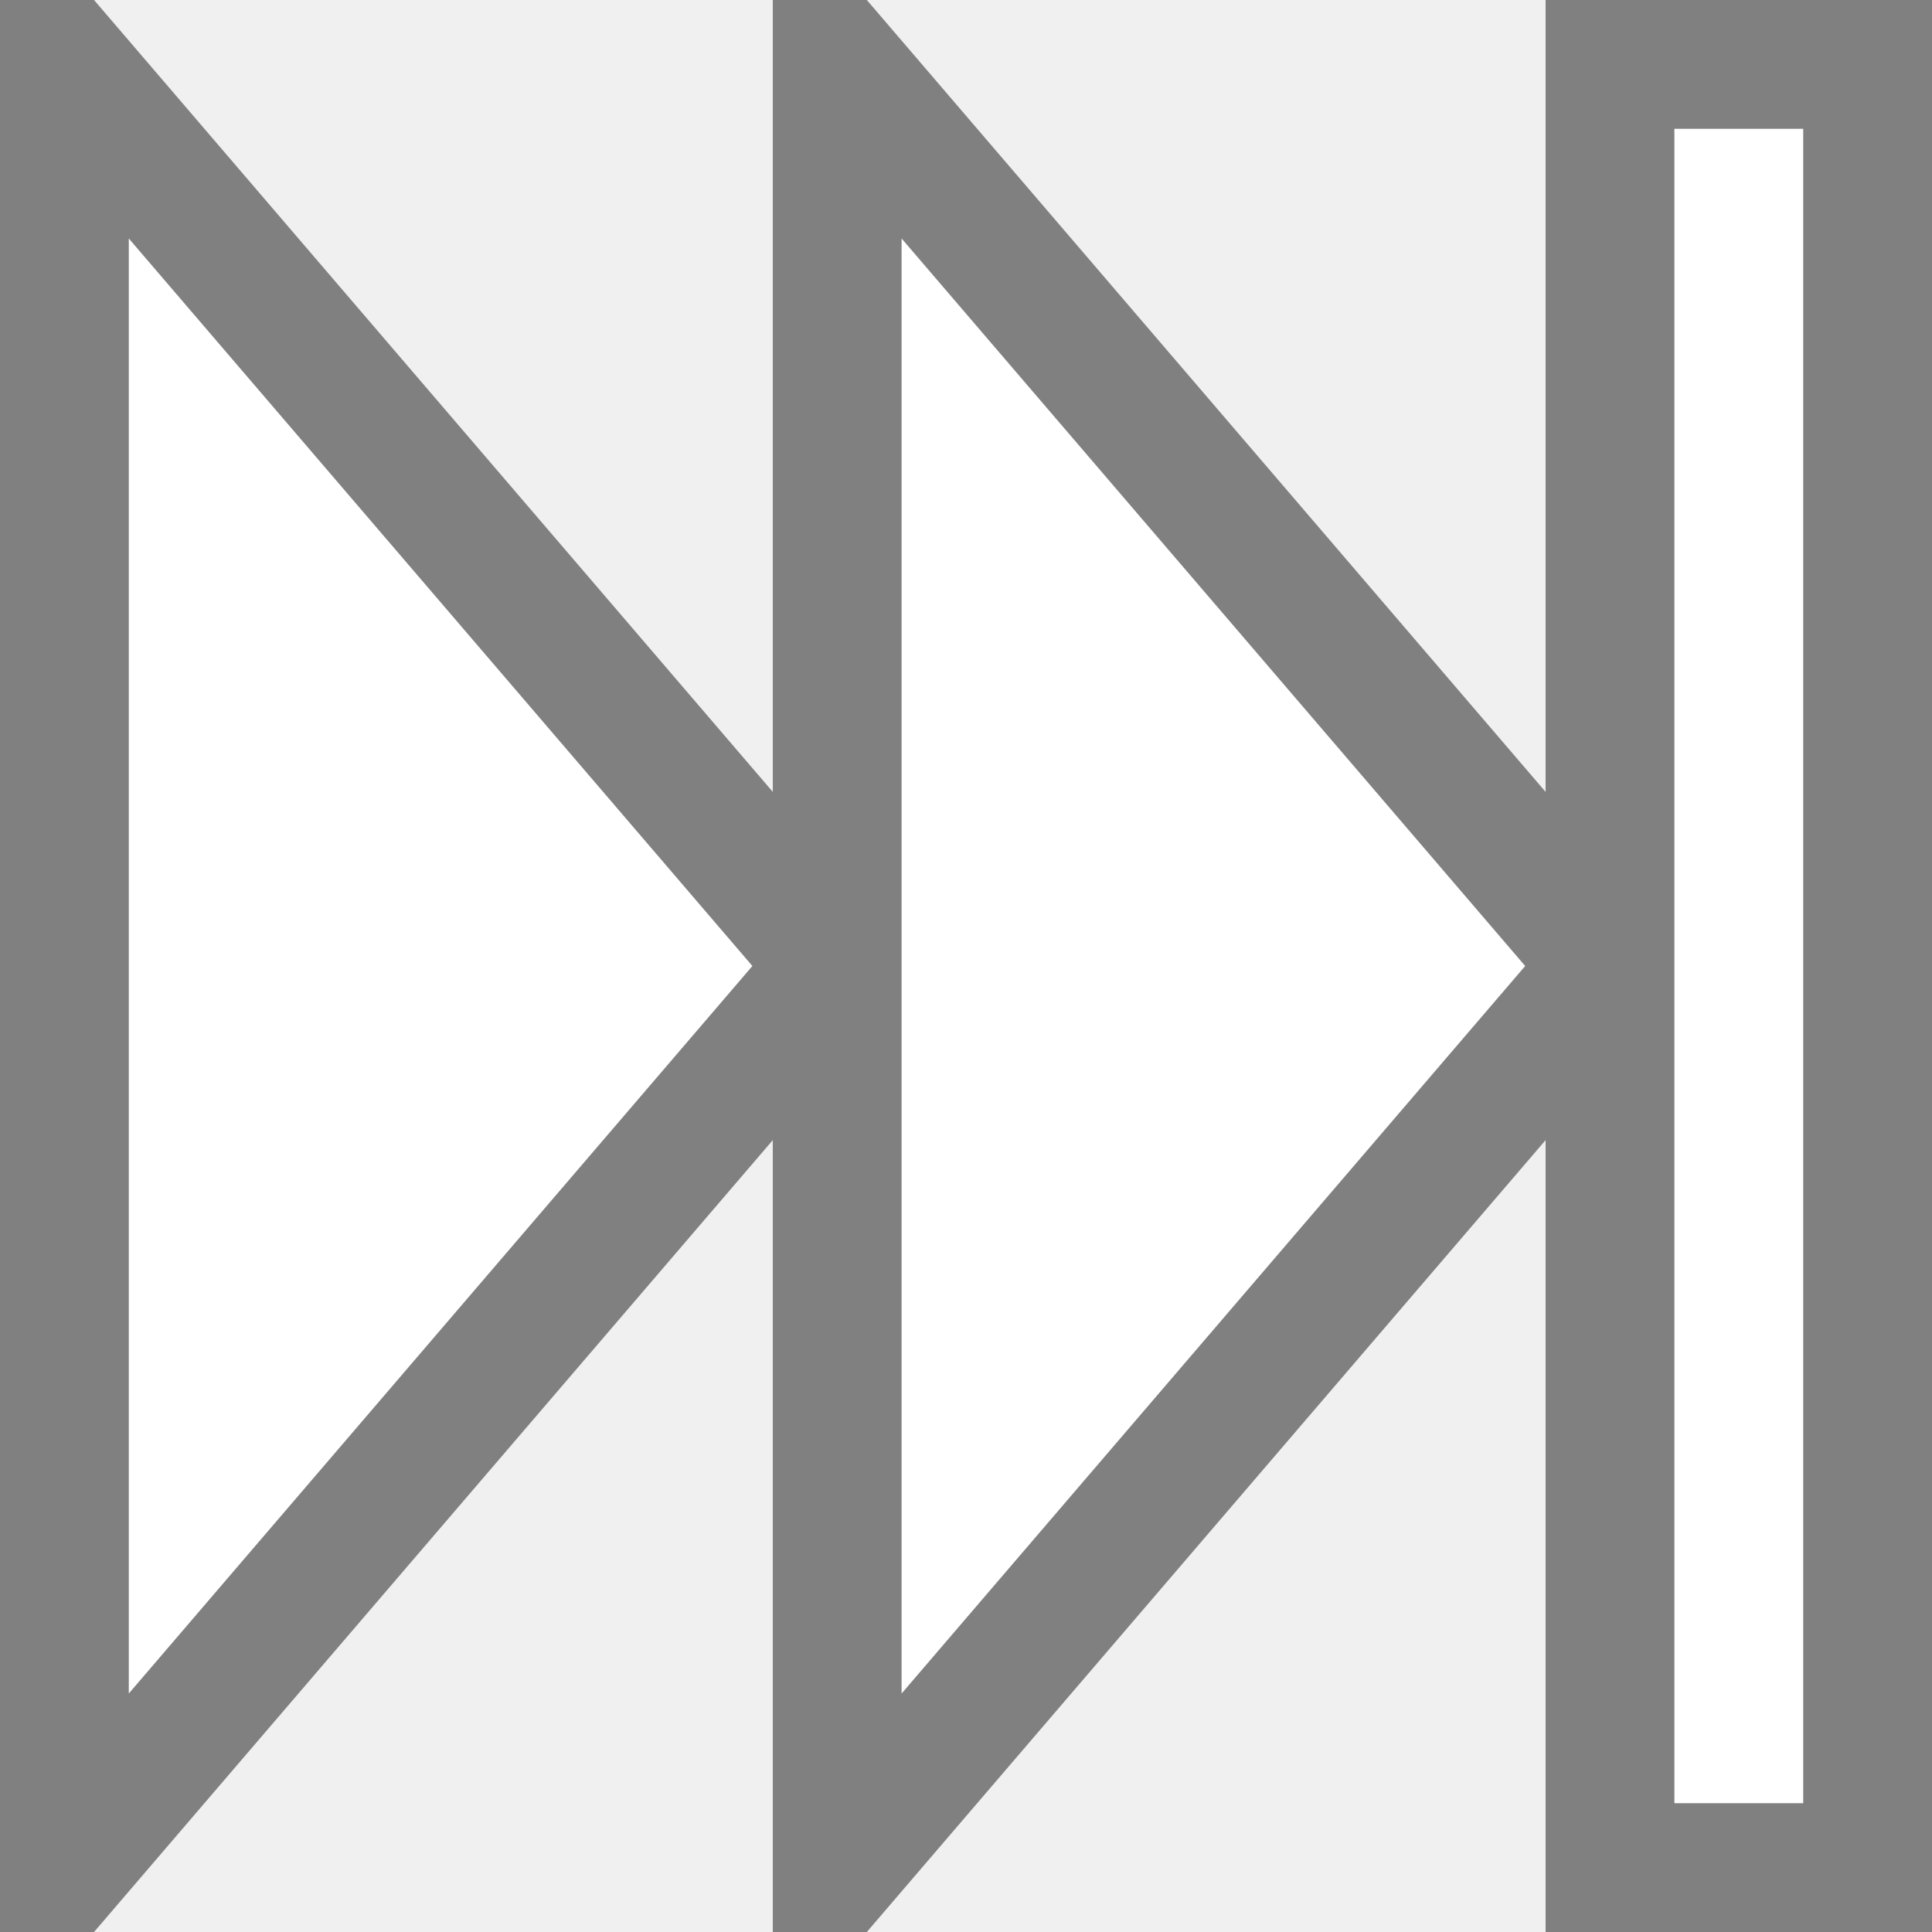
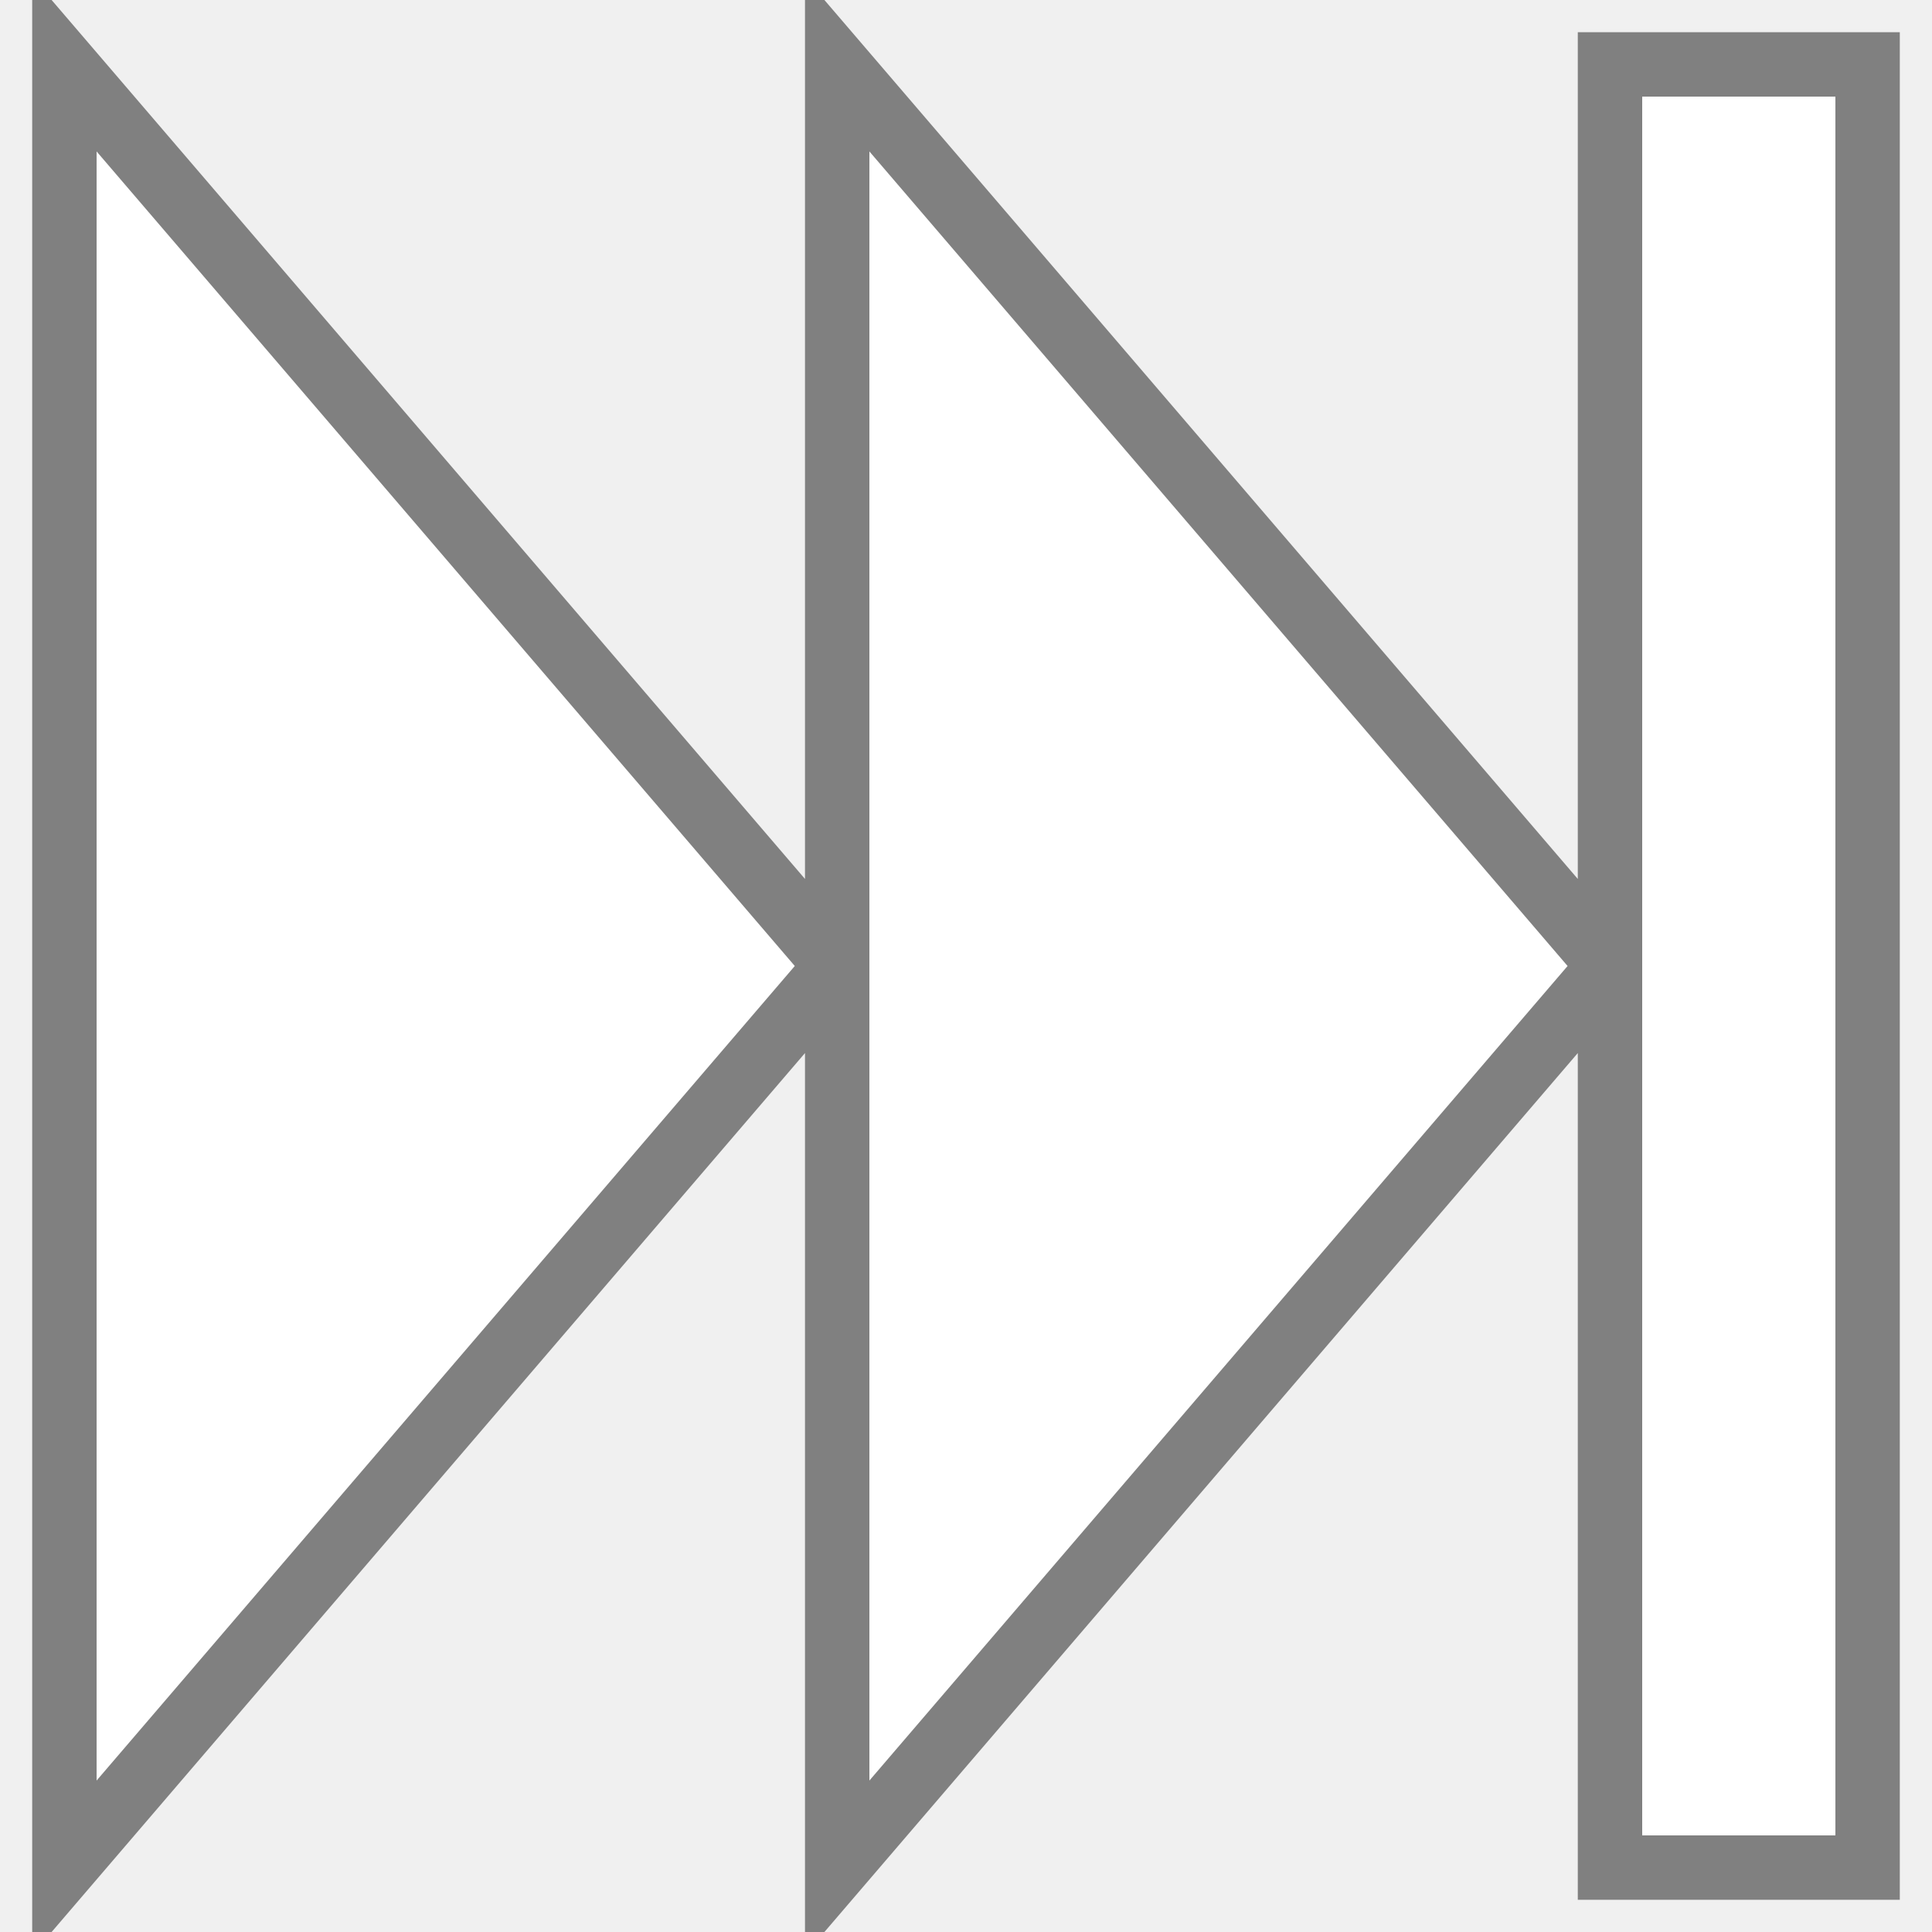
<svg xmlns="http://www.w3.org/2000/svg" version="1.1" width="30" height="30">
  <g>
-     <path d="M 1,1 L 13,15 13,1 25,15 25,1 29,1 29,29 25,29 25,15 13,29 13,15 1,29 Z" fill="white" stroke="gray" stroke-width="2" />
+     <path d="M 1,1 L 13,15 13,1 25,15 25,1 29,1 29,29 25,29 25,15 13,29 13,15 1,29 Z" fill="white" stroke="gray" stroke-width="1" />
  </g>
</svg>
